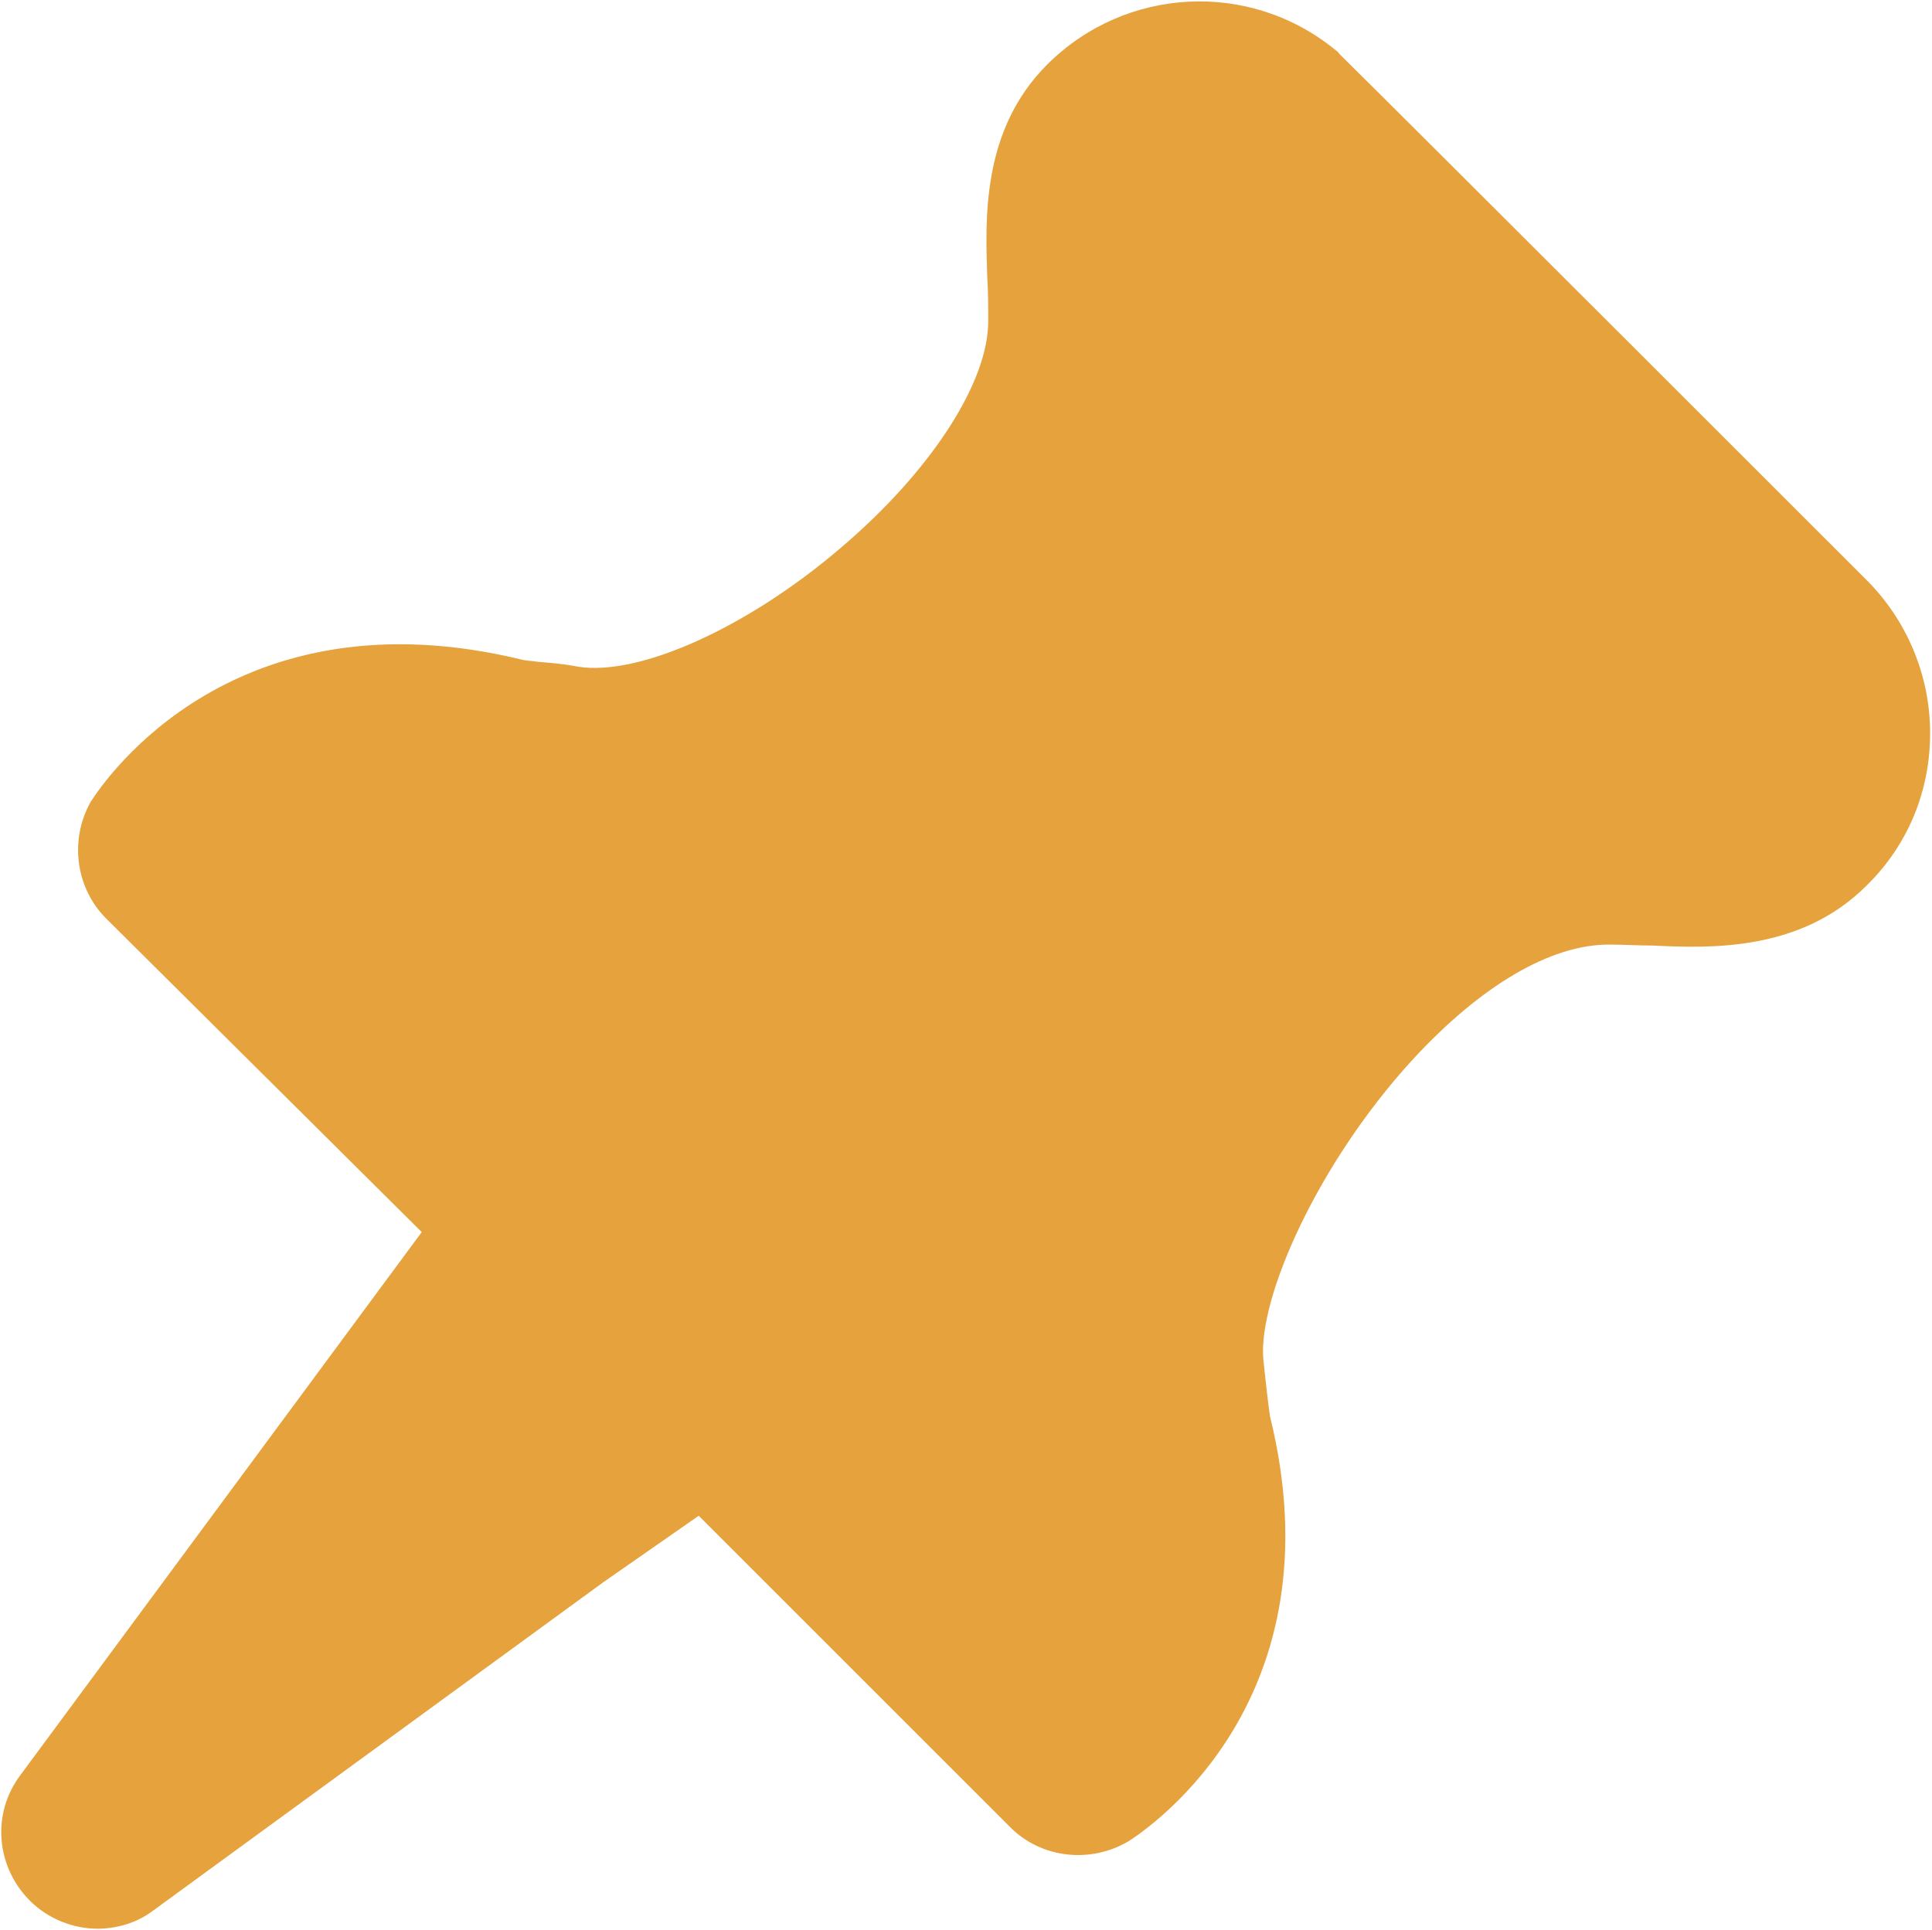
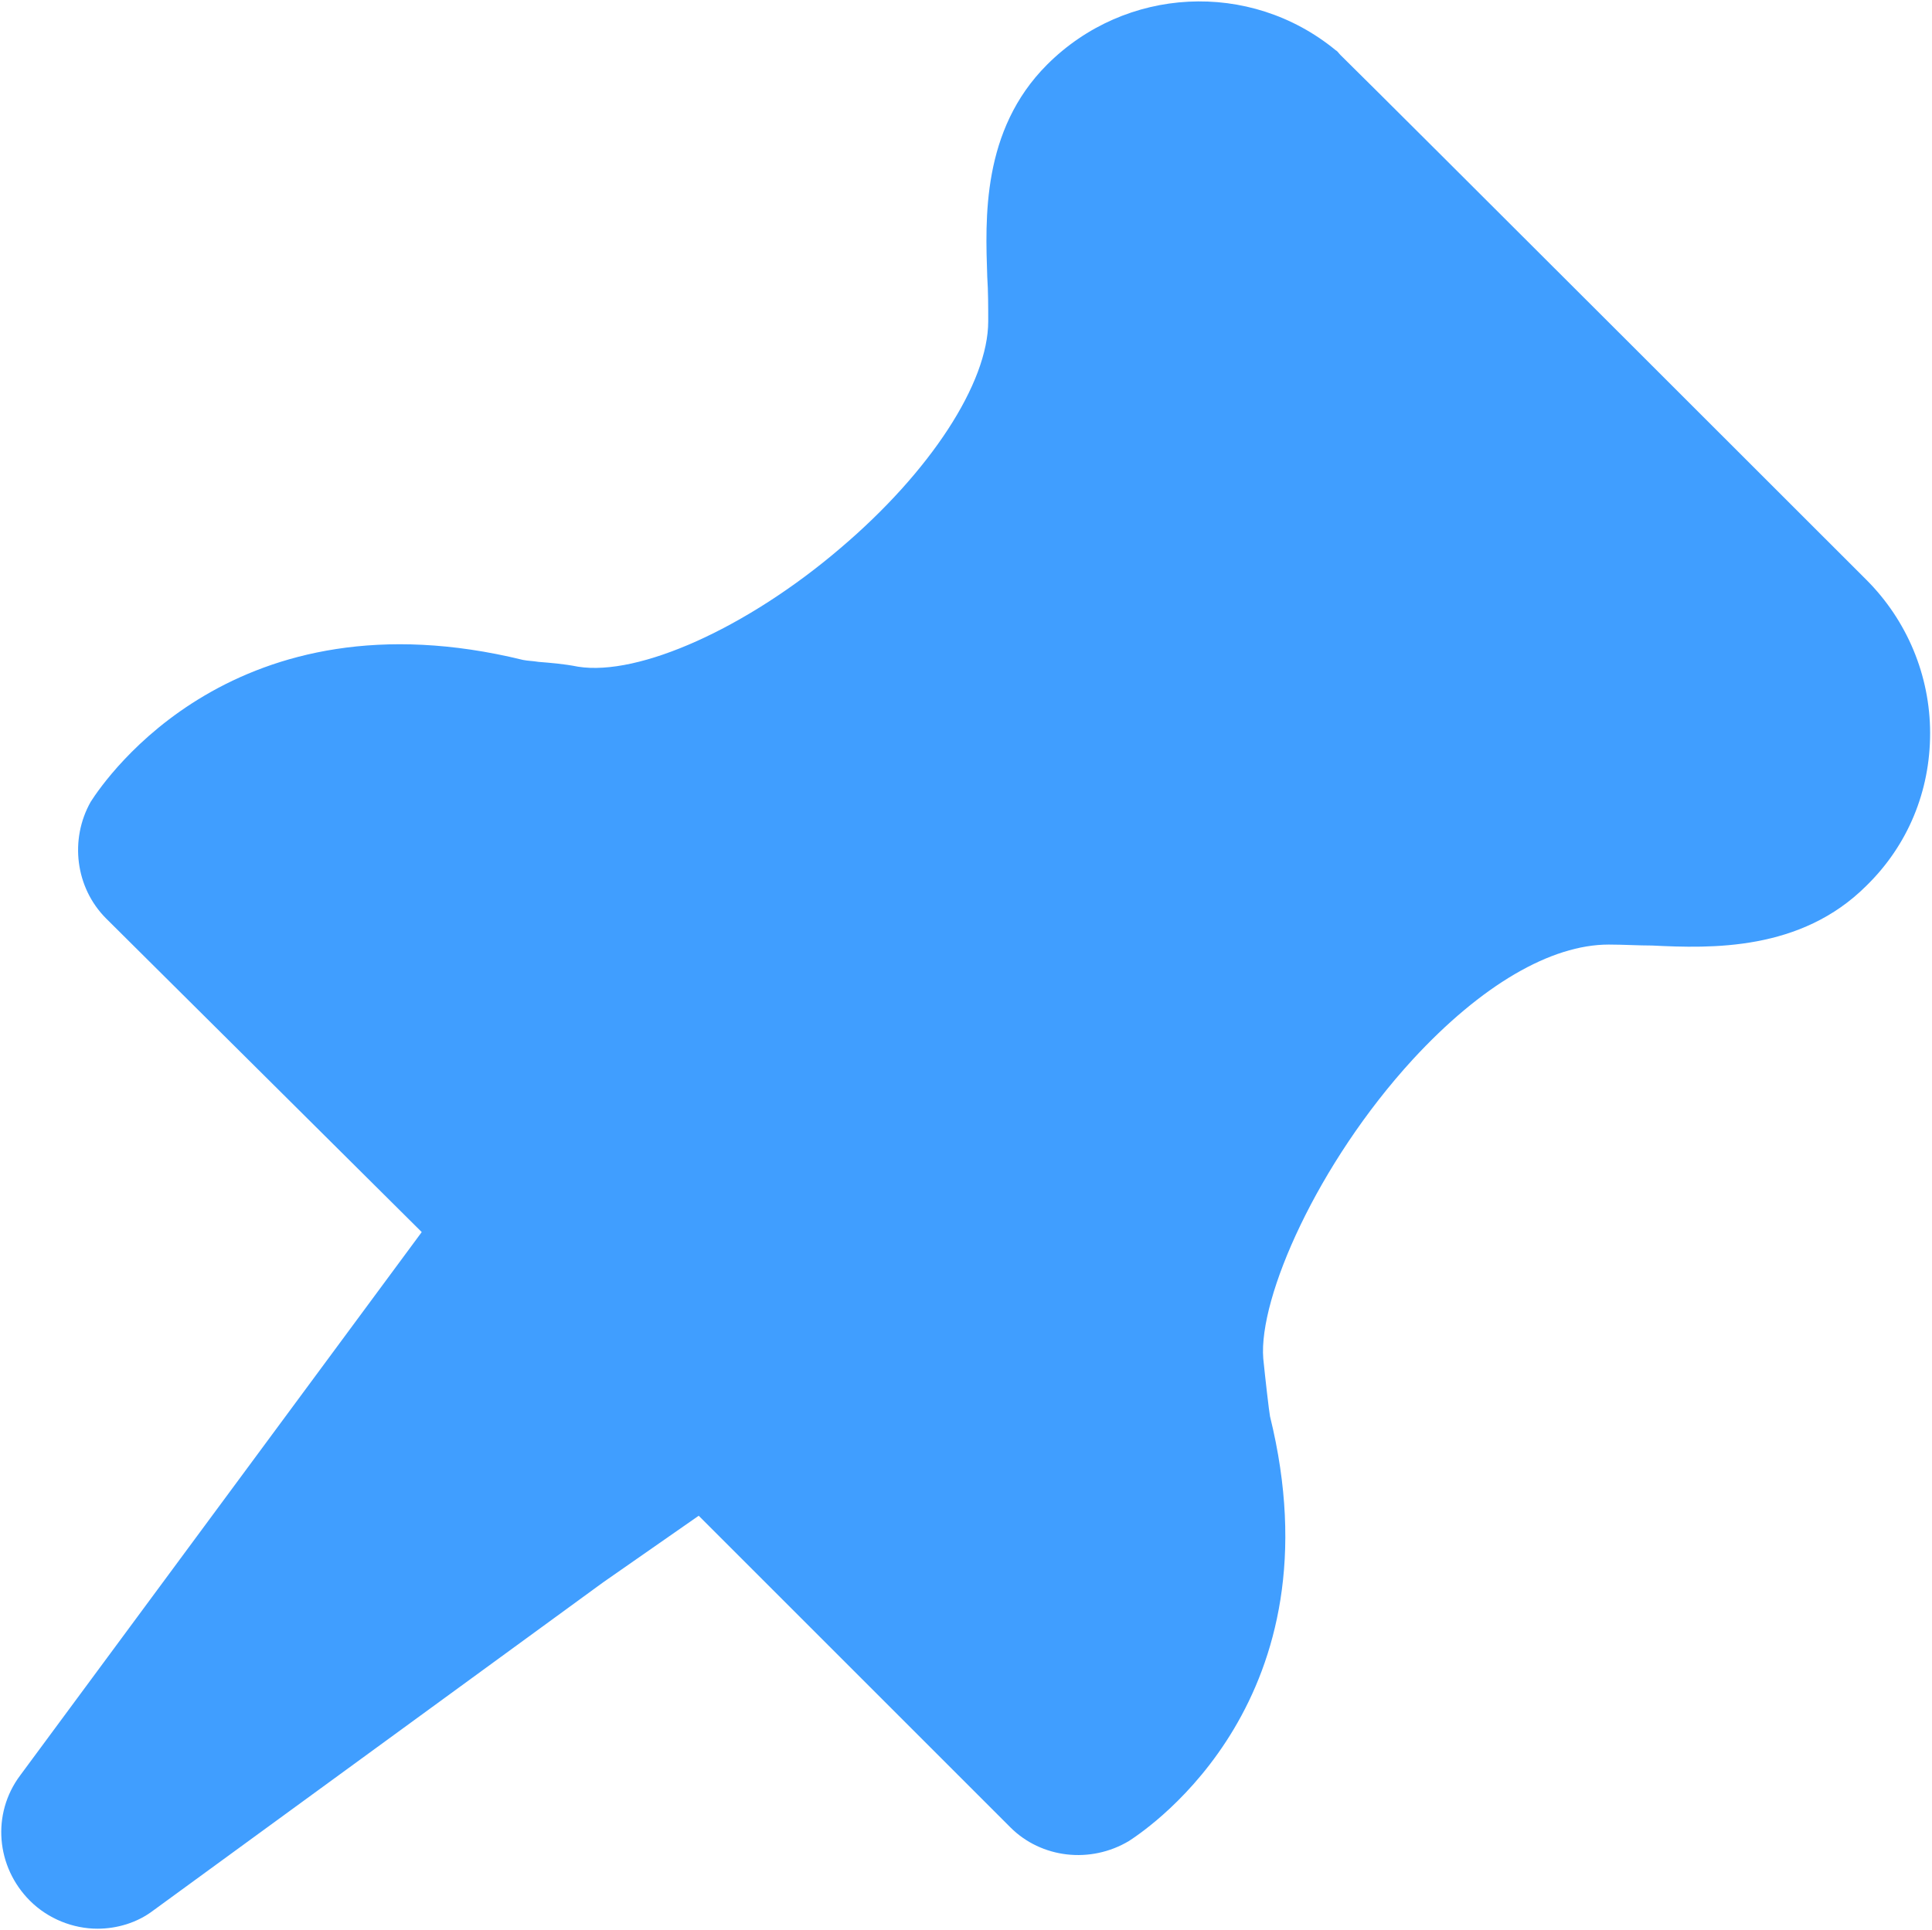
- <svg xmlns="http://www.w3.org/2000/svg" t="1752925074908" class="icon" viewBox="0 0 1025 1024" version="1.1" p-id="16205" width="200.195" height="200">
-   <path d="M320 839.68l-238.592 174.08c-8.704 6.656-19.456 9.728-29.696 9.728-12.8 0-26.112-5.12-35.84-14.848-17.92-17.92-20.48-46.08-5.12-66.56l212.992-288.256L56.32 487.424C39.936 471.04 36.864 445.44 48.128 425.472c8.192-12.8 76.8-112.64 229.376-75.264 2.56 0.512 5.12 0.512 8.192 1.024 6.144 0.512 13.312 1.024 20.992 2.56 32.256 5.12 89.6-20.48 139.264-62.976 47.616-40.448 78.336-87.552 78.336-120.32 0-7.68 0-15.872-0.512-23.552-1.024-30.72-3.072-77.824 31.744-112.64 41.472-41.472 107.52-45.056 153.088-7.68 1.024 0.512 1.536 1.536 2.56 2.56 24.576 24.064 276.48 275.968 279.04 278.528 21.504 21.504 33.792 50.688 33.792 81.408s-11.776 59.392-33.792 80.896c-34.816 34.816-82.432 33.28-113.664 31.744-7.168 0-15.36-0.512-23.04-0.512-30.72 0-67.584 21.504-103.936 60.928-50.688 55.296-81.92 126.464-79.36 158.72 1.024 10.24 3.072 28.16 3.584 30.72 36.864 149.504-62.976 217.6-74.752 225.28-20.48 12.288-46.592 9.216-62.976-7.168l-165.376-165.376-50.688 35.328z" p-id="16206" fill="#E6A23C" />
+ <svg xmlns="http://www.w3.org/2000/svg" t="1756173460789" class="icon" viewBox="0 0 1025 1024" version="1.1" p-id="5550" width="300.293" height="300">
+   <path d="M320 839.68l-238.592 174.08c-8.704 6.656-19.456 9.728-29.696 9.728-12.8 0-26.112-5.12-35.84-14.848-17.92-17.92-20.48-46.08-5.12-66.56l212.992-288.256L56.32 487.424C39.936 471.04 36.864 445.44 48.128 425.472c8.192-12.8 76.8-112.64 229.376-75.264 2.56 0.512 5.12 0.512 8.192 1.024 6.144 0.512 13.312 1.024 20.992 2.56 32.256 5.12 89.6-20.48 139.264-62.976 47.616-40.448 78.336-87.552 78.336-120.32 0-7.68 0-15.872-0.512-23.552-1.024-30.72-3.072-77.824 31.744-112.64 41.472-41.472 107.52-45.056 153.088-7.68 1.024 0.512 1.536 1.536 2.56 2.56 24.576 24.064 276.48 275.968 279.04 278.528 21.504 21.504 33.792 50.688 33.792 81.408s-11.776 59.392-33.792 80.896c-34.816 34.816-82.432 33.28-113.664 31.744-7.168 0-15.36-0.512-23.04-0.512-30.72 0-67.584 21.504-103.936 60.928-50.688 55.296-81.92 126.464-79.36 158.72 1.024 10.24 3.072 28.16 3.584 30.72 36.864 149.504-62.976 217.6-74.752 225.28-20.48 12.288-46.592 9.216-62.976-7.168l-165.376-165.376-50.688 35.328z" p-id="5551" fill="#409EFF" />
</svg>
